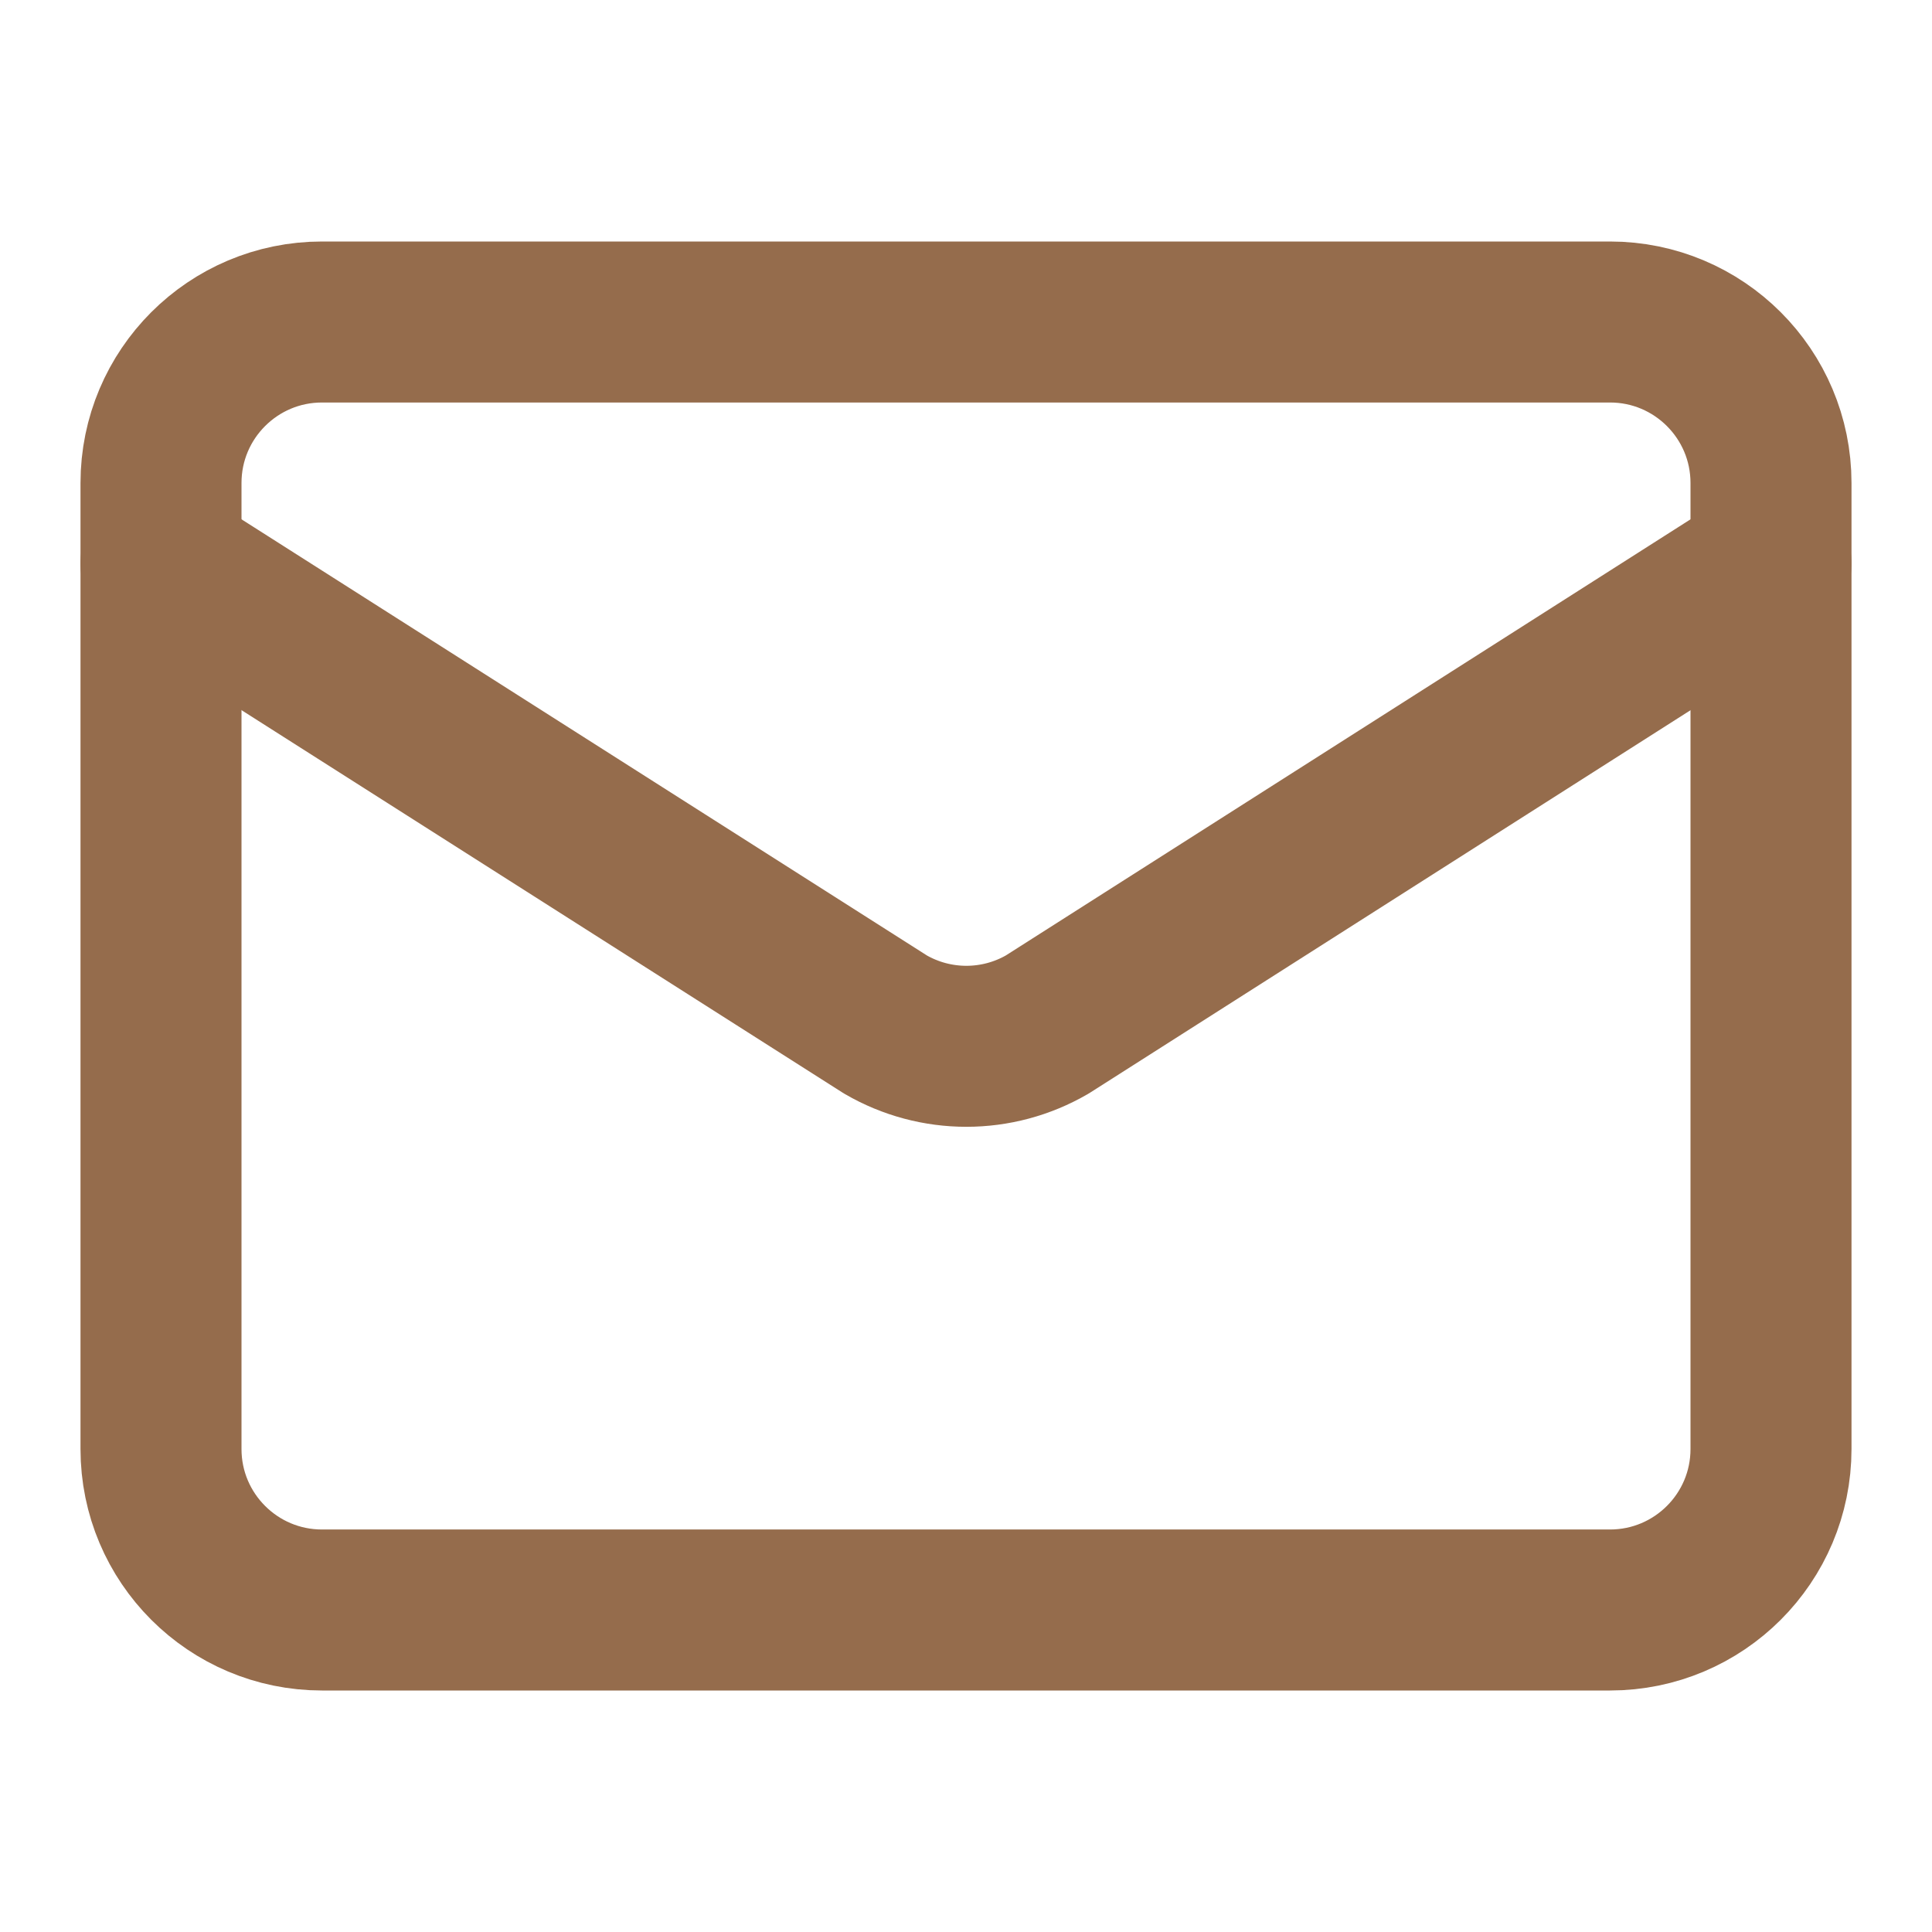
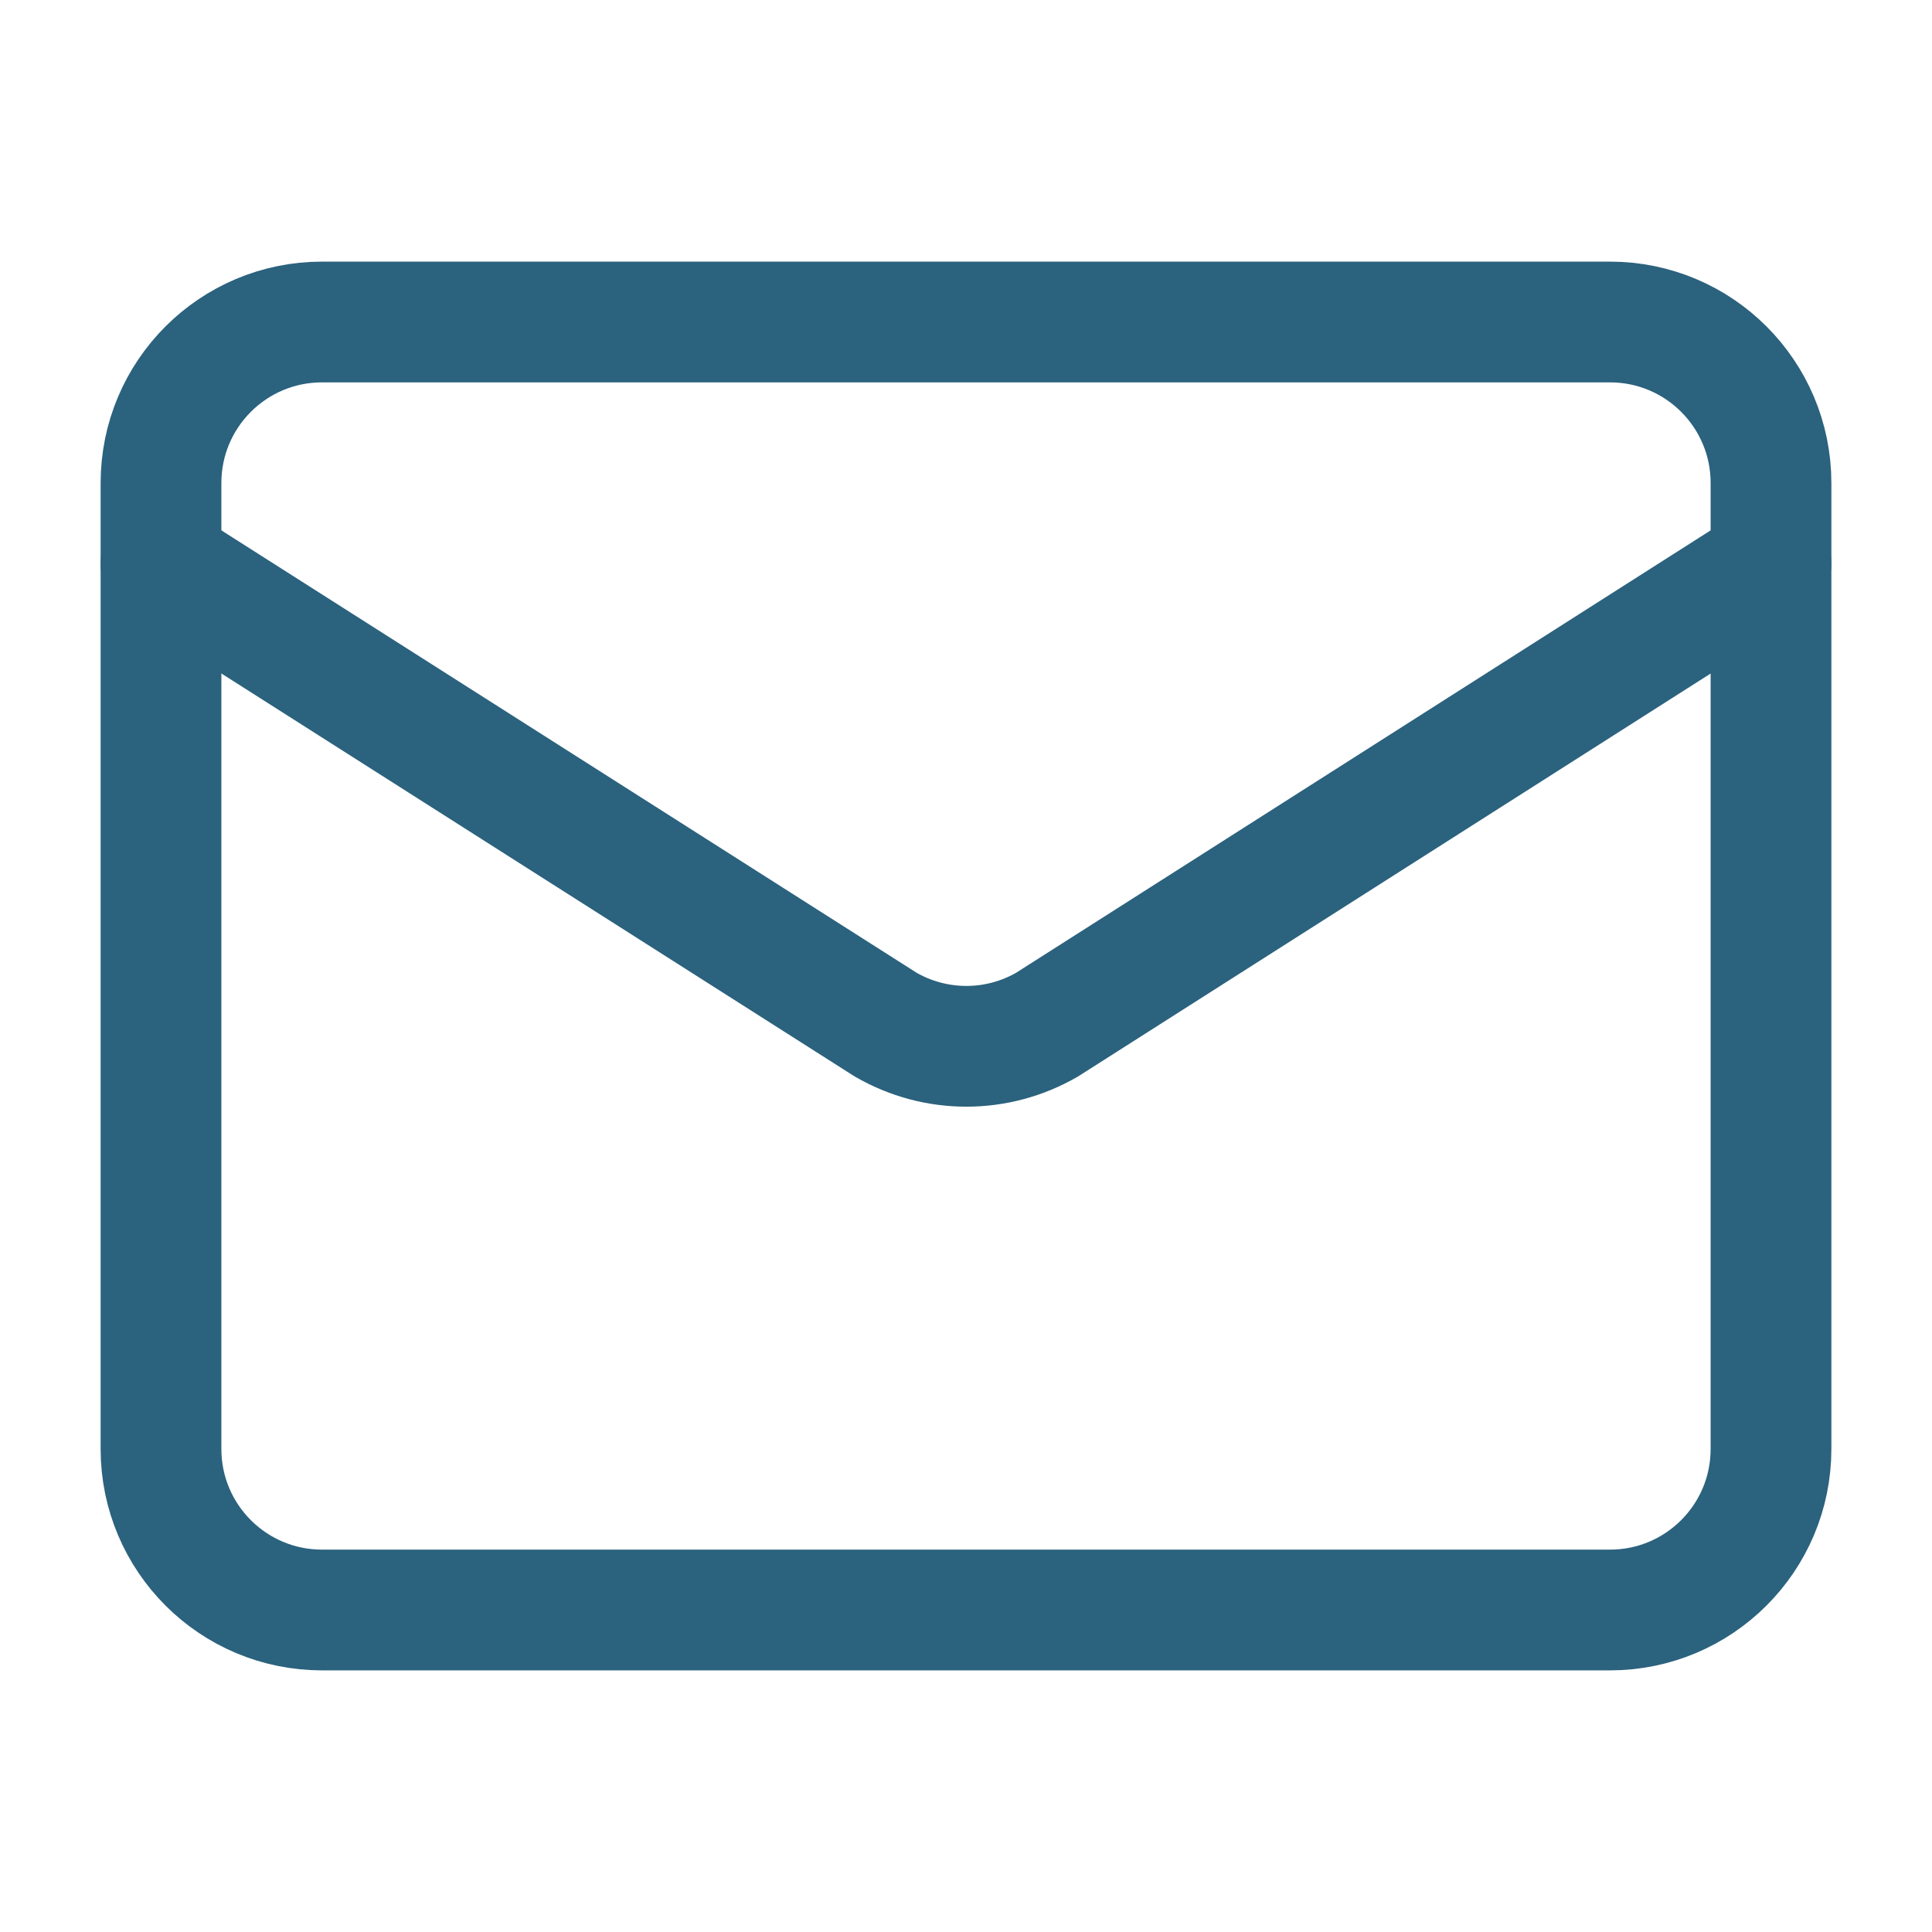
- <svg xmlns="http://www.w3.org/2000/svg" class="lucide lucide-mail" width="24" height="24" viewBox="0 0 24 24" fill="none" stroke="#956C4C" stroke-width="2" stroke-linecap="round" stroke-linejoin="round">
+ <svg xmlns="http://www.w3.org/2000/svg" class="lucide lucide-mail" width="24" height="24" viewBox="0 0 24 24" fill="none" stroke="#2B627E" stroke-width="1.5" stroke-linecap="round" stroke-linejoin="round">
  <path d="m22 7-8.991 5.727a2 2 0 0 1-2.009 0L2 7" />
  <rect x="2" y="4" width="20" height="16" rx="2" />
</svg>
